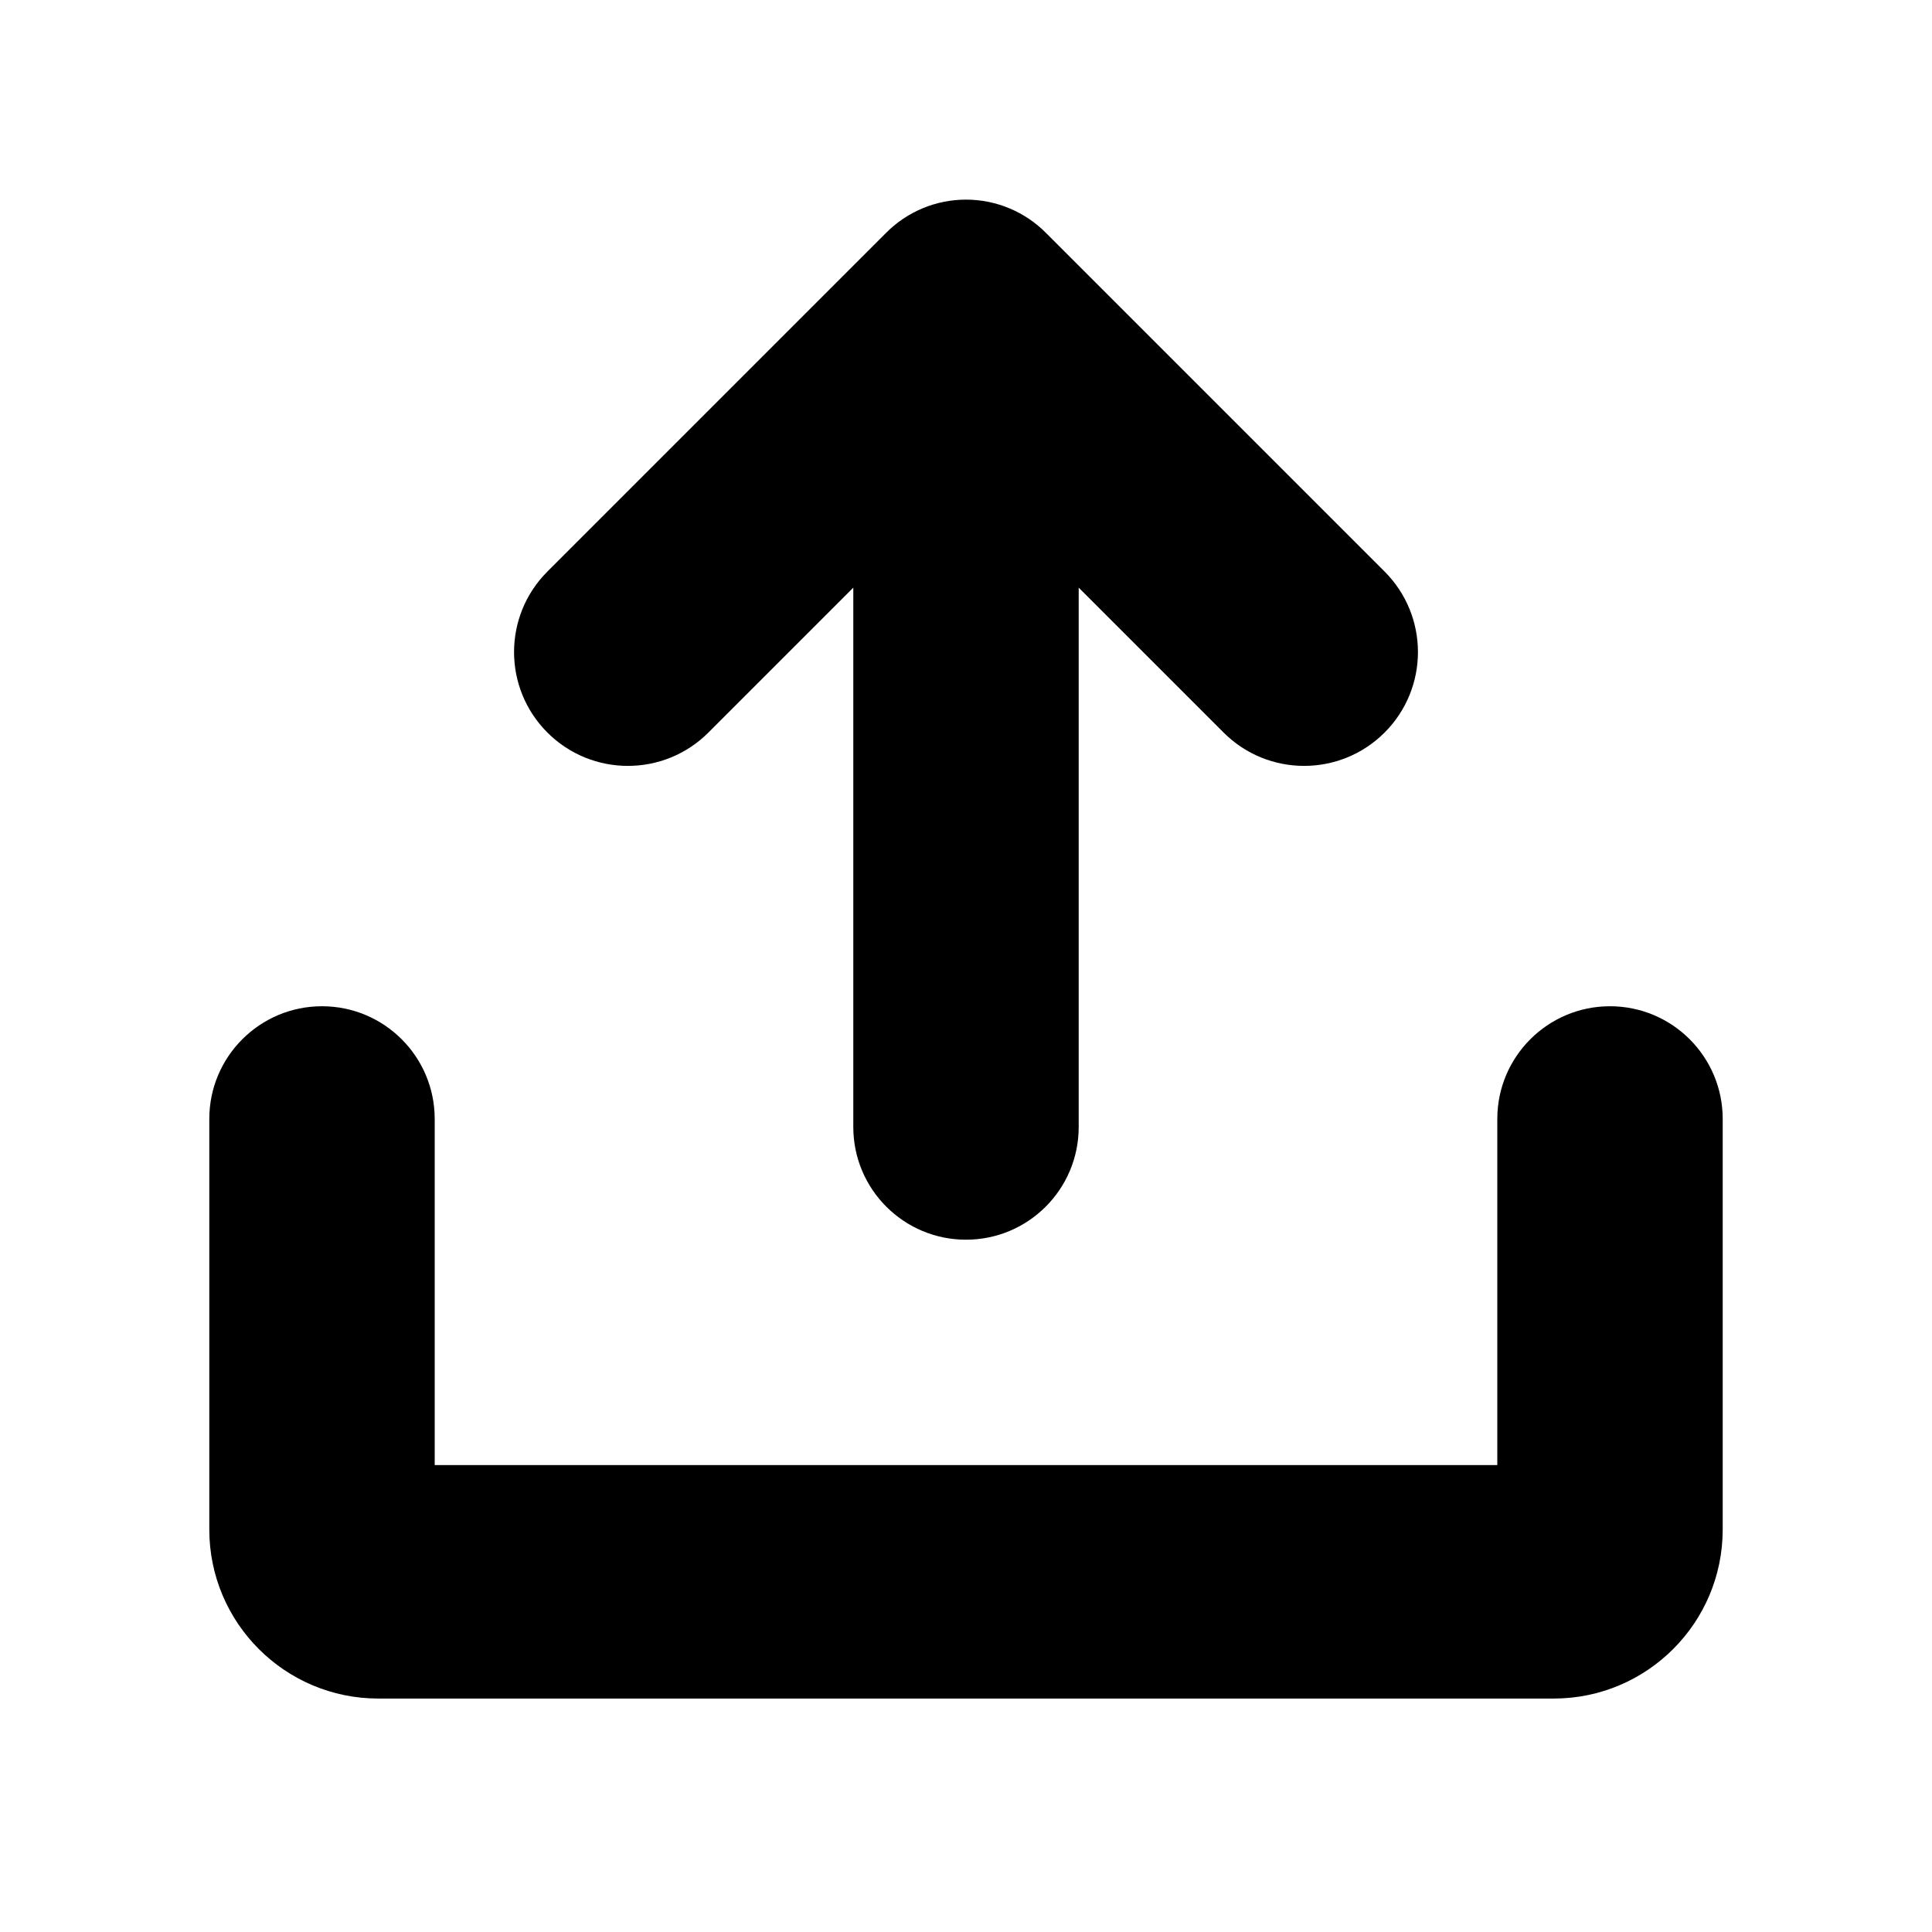
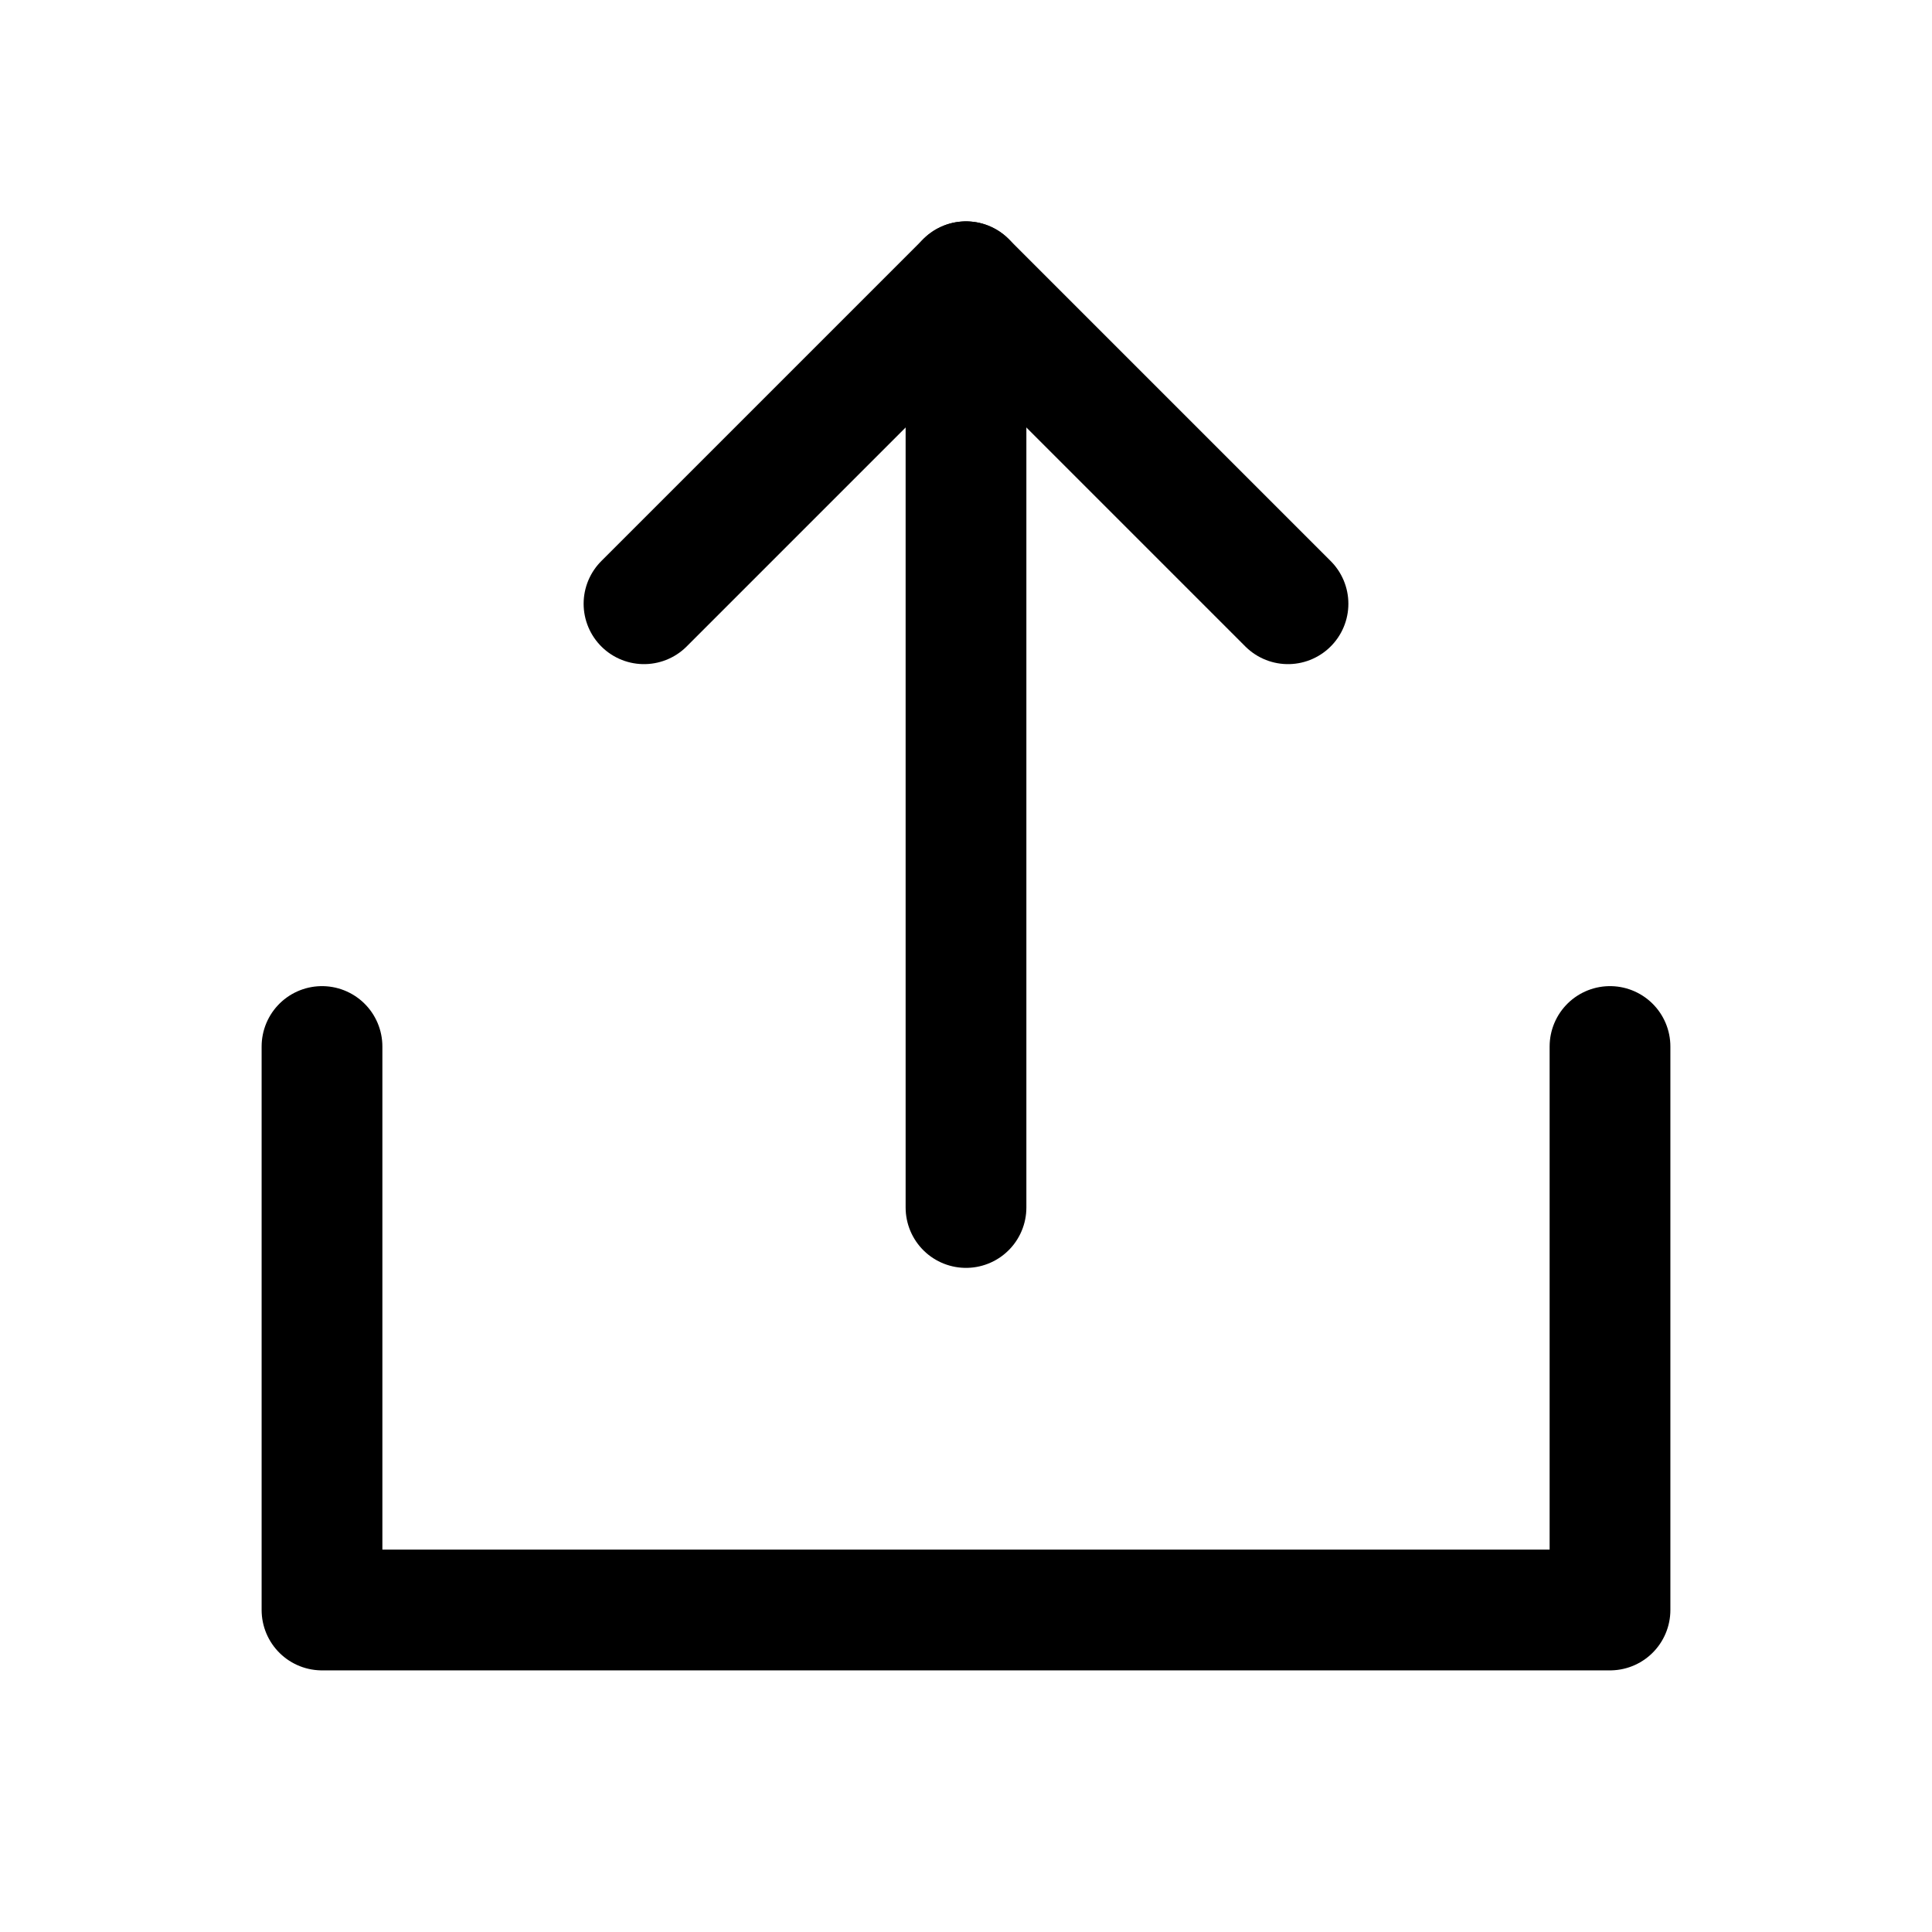
- <svg xmlns="http://www.w3.org/2000/svg" viewBox="0 0 24 24" fill="currentColor" role="img" aria-label="upload">
-   <g>
-     <path d="M11 2.9a1.4 1.4 0 0 1 2 0l4.2 4.2a1.4 1.4 0 0 1-2 2l-1.8-1.8V14a1.4 1.4 0 0 1-2.8 0V7.3L8.8 9.1a1.4 1.4 0 0 1-2-2zM4 12.5a1.4 1.4 0 0 1 1.4 1.4v4.3h13.2v-4.3a1.4 1.4 0 0 1 2.8 0V19a2.1 2.1 0 0 1-2.1 2.1H4.7A2.1 2.1 0 0 1 2.6 19v-5.1A1.4 1.4 0 0 1 4 12.5z" />
-   </g>
+ <svg xmlns="http://www.w3.org/2000/svg" viewBox="0 0 24 24" fill="none" stroke="currentColor" stroke-width="1.5" stroke-linecap="round" stroke-linejoin="round" role="img" aria-label="upload">
+   <path d="M12 15V3.5" />
+   <path d="M8 7.5L12 3.5L16 7.5" />
+   <path d="M4 13V20H20V13" />
</svg>
